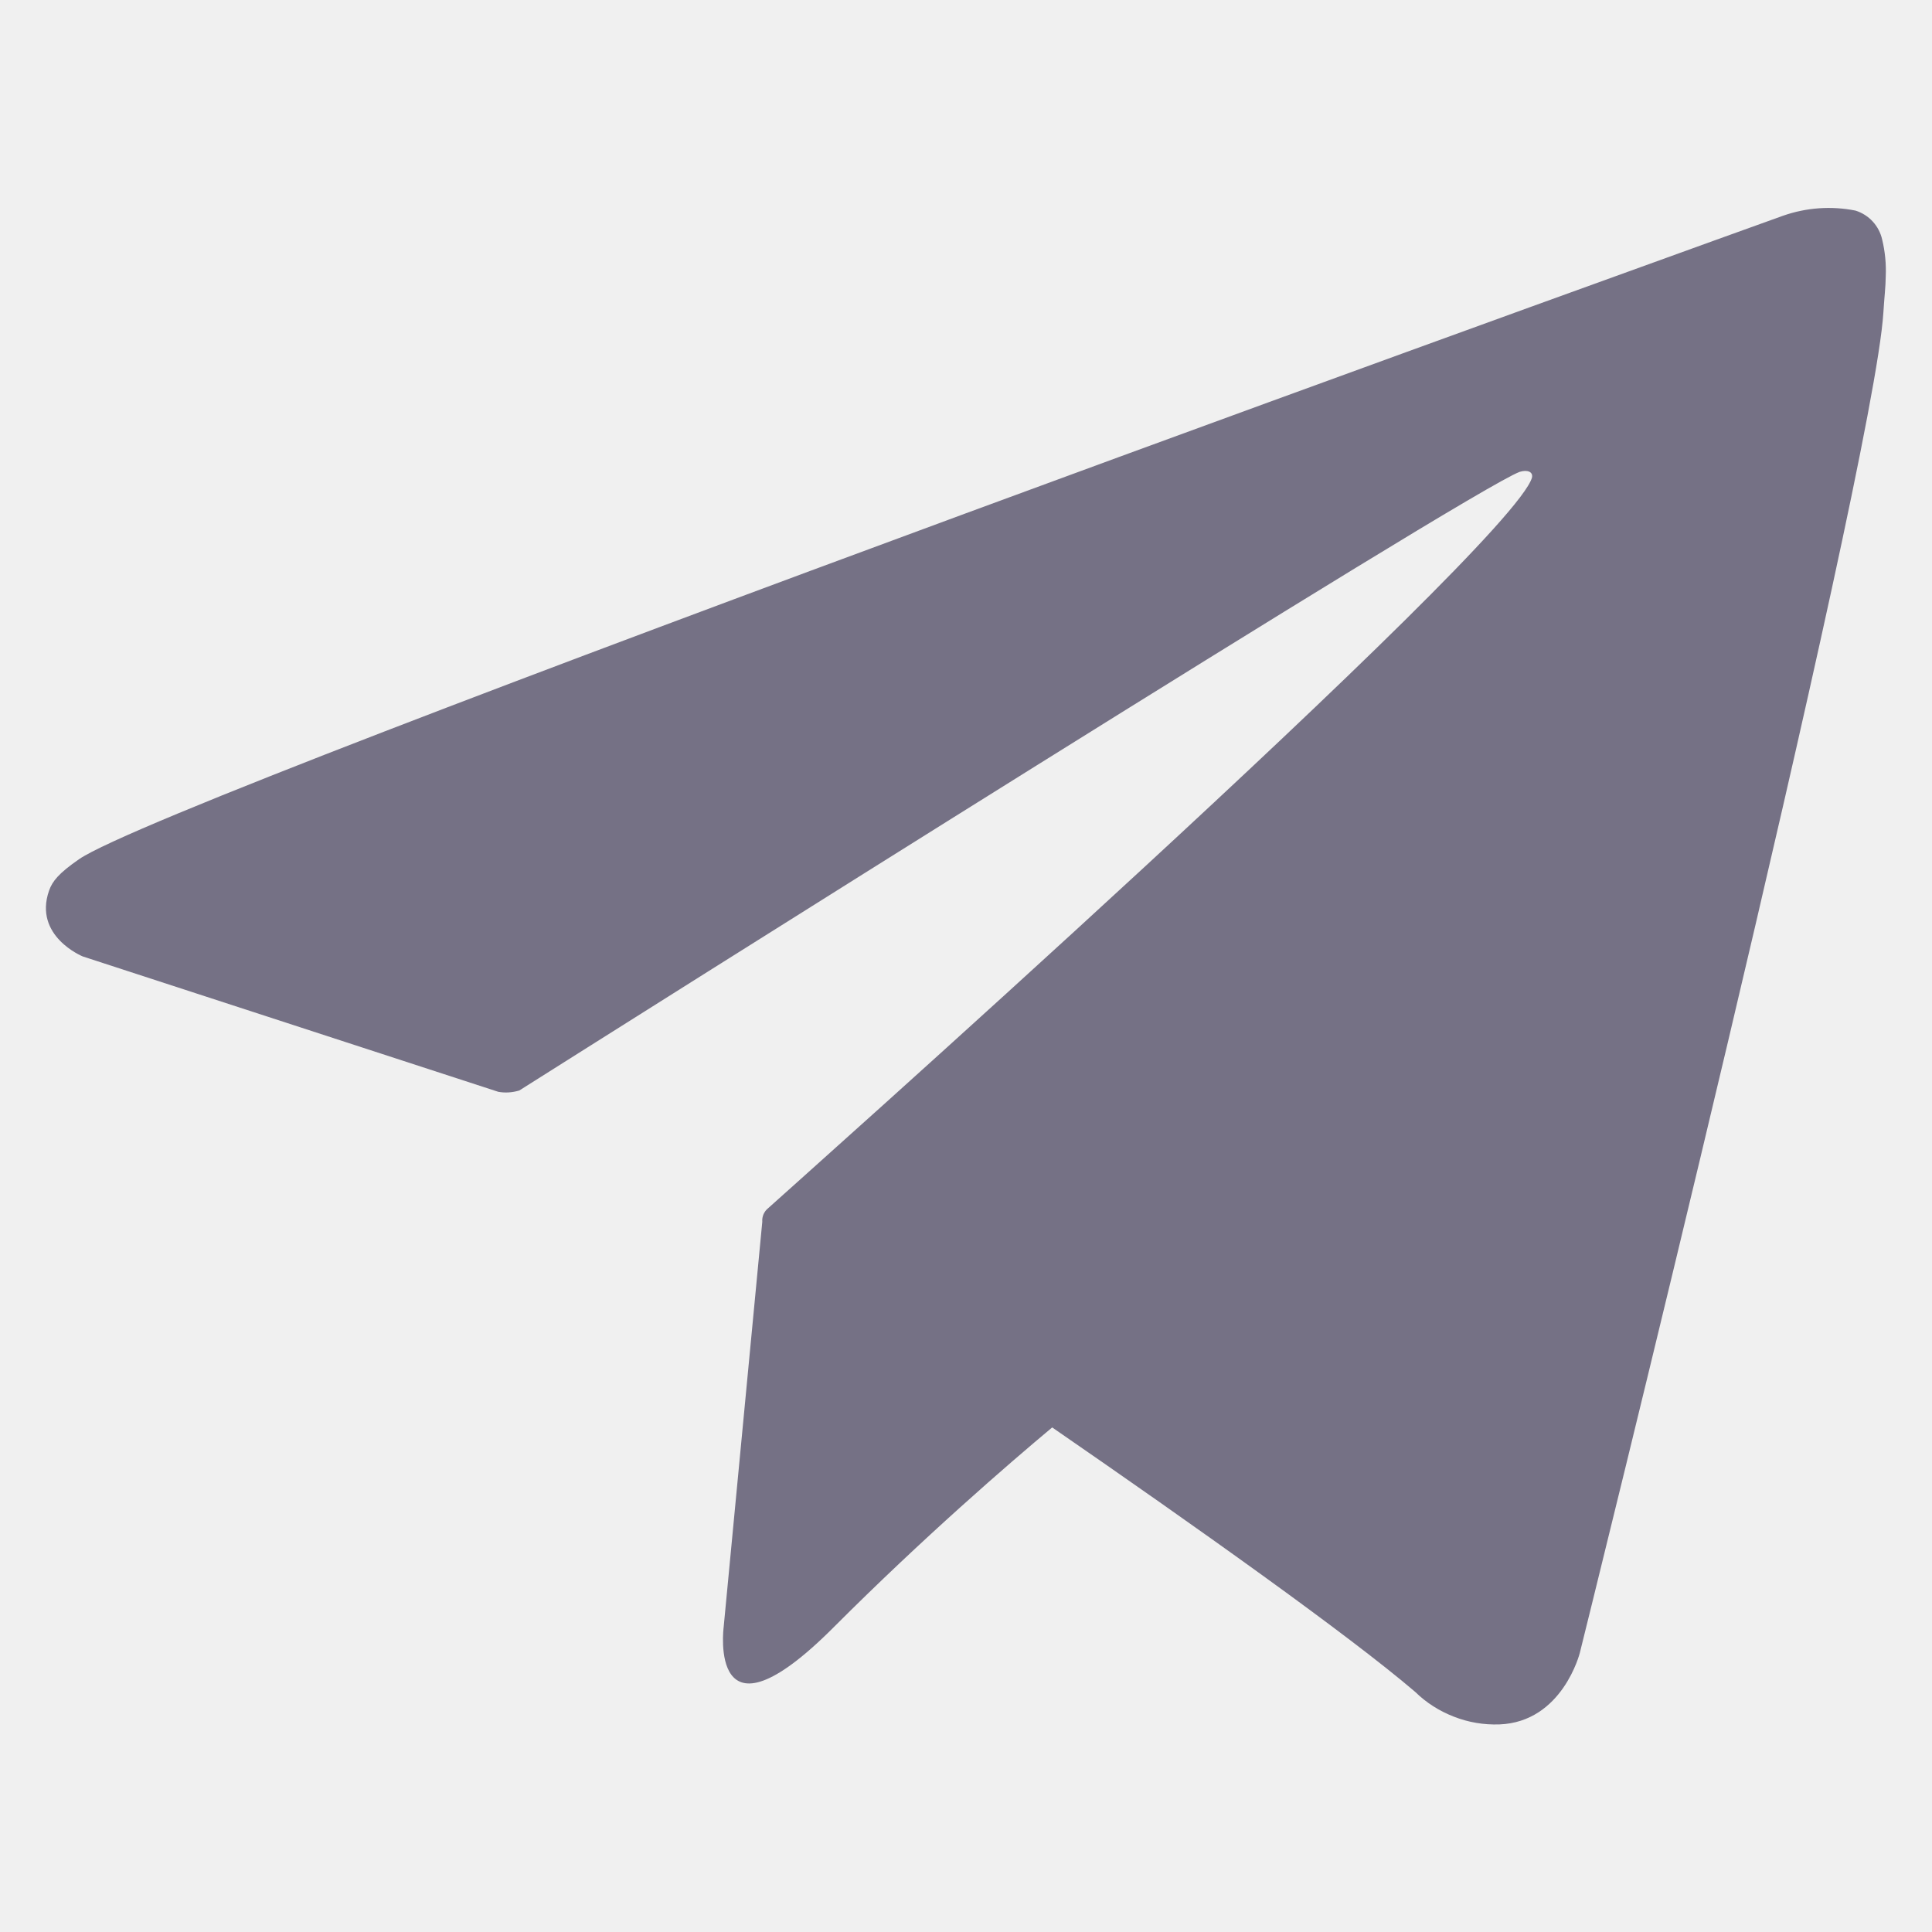
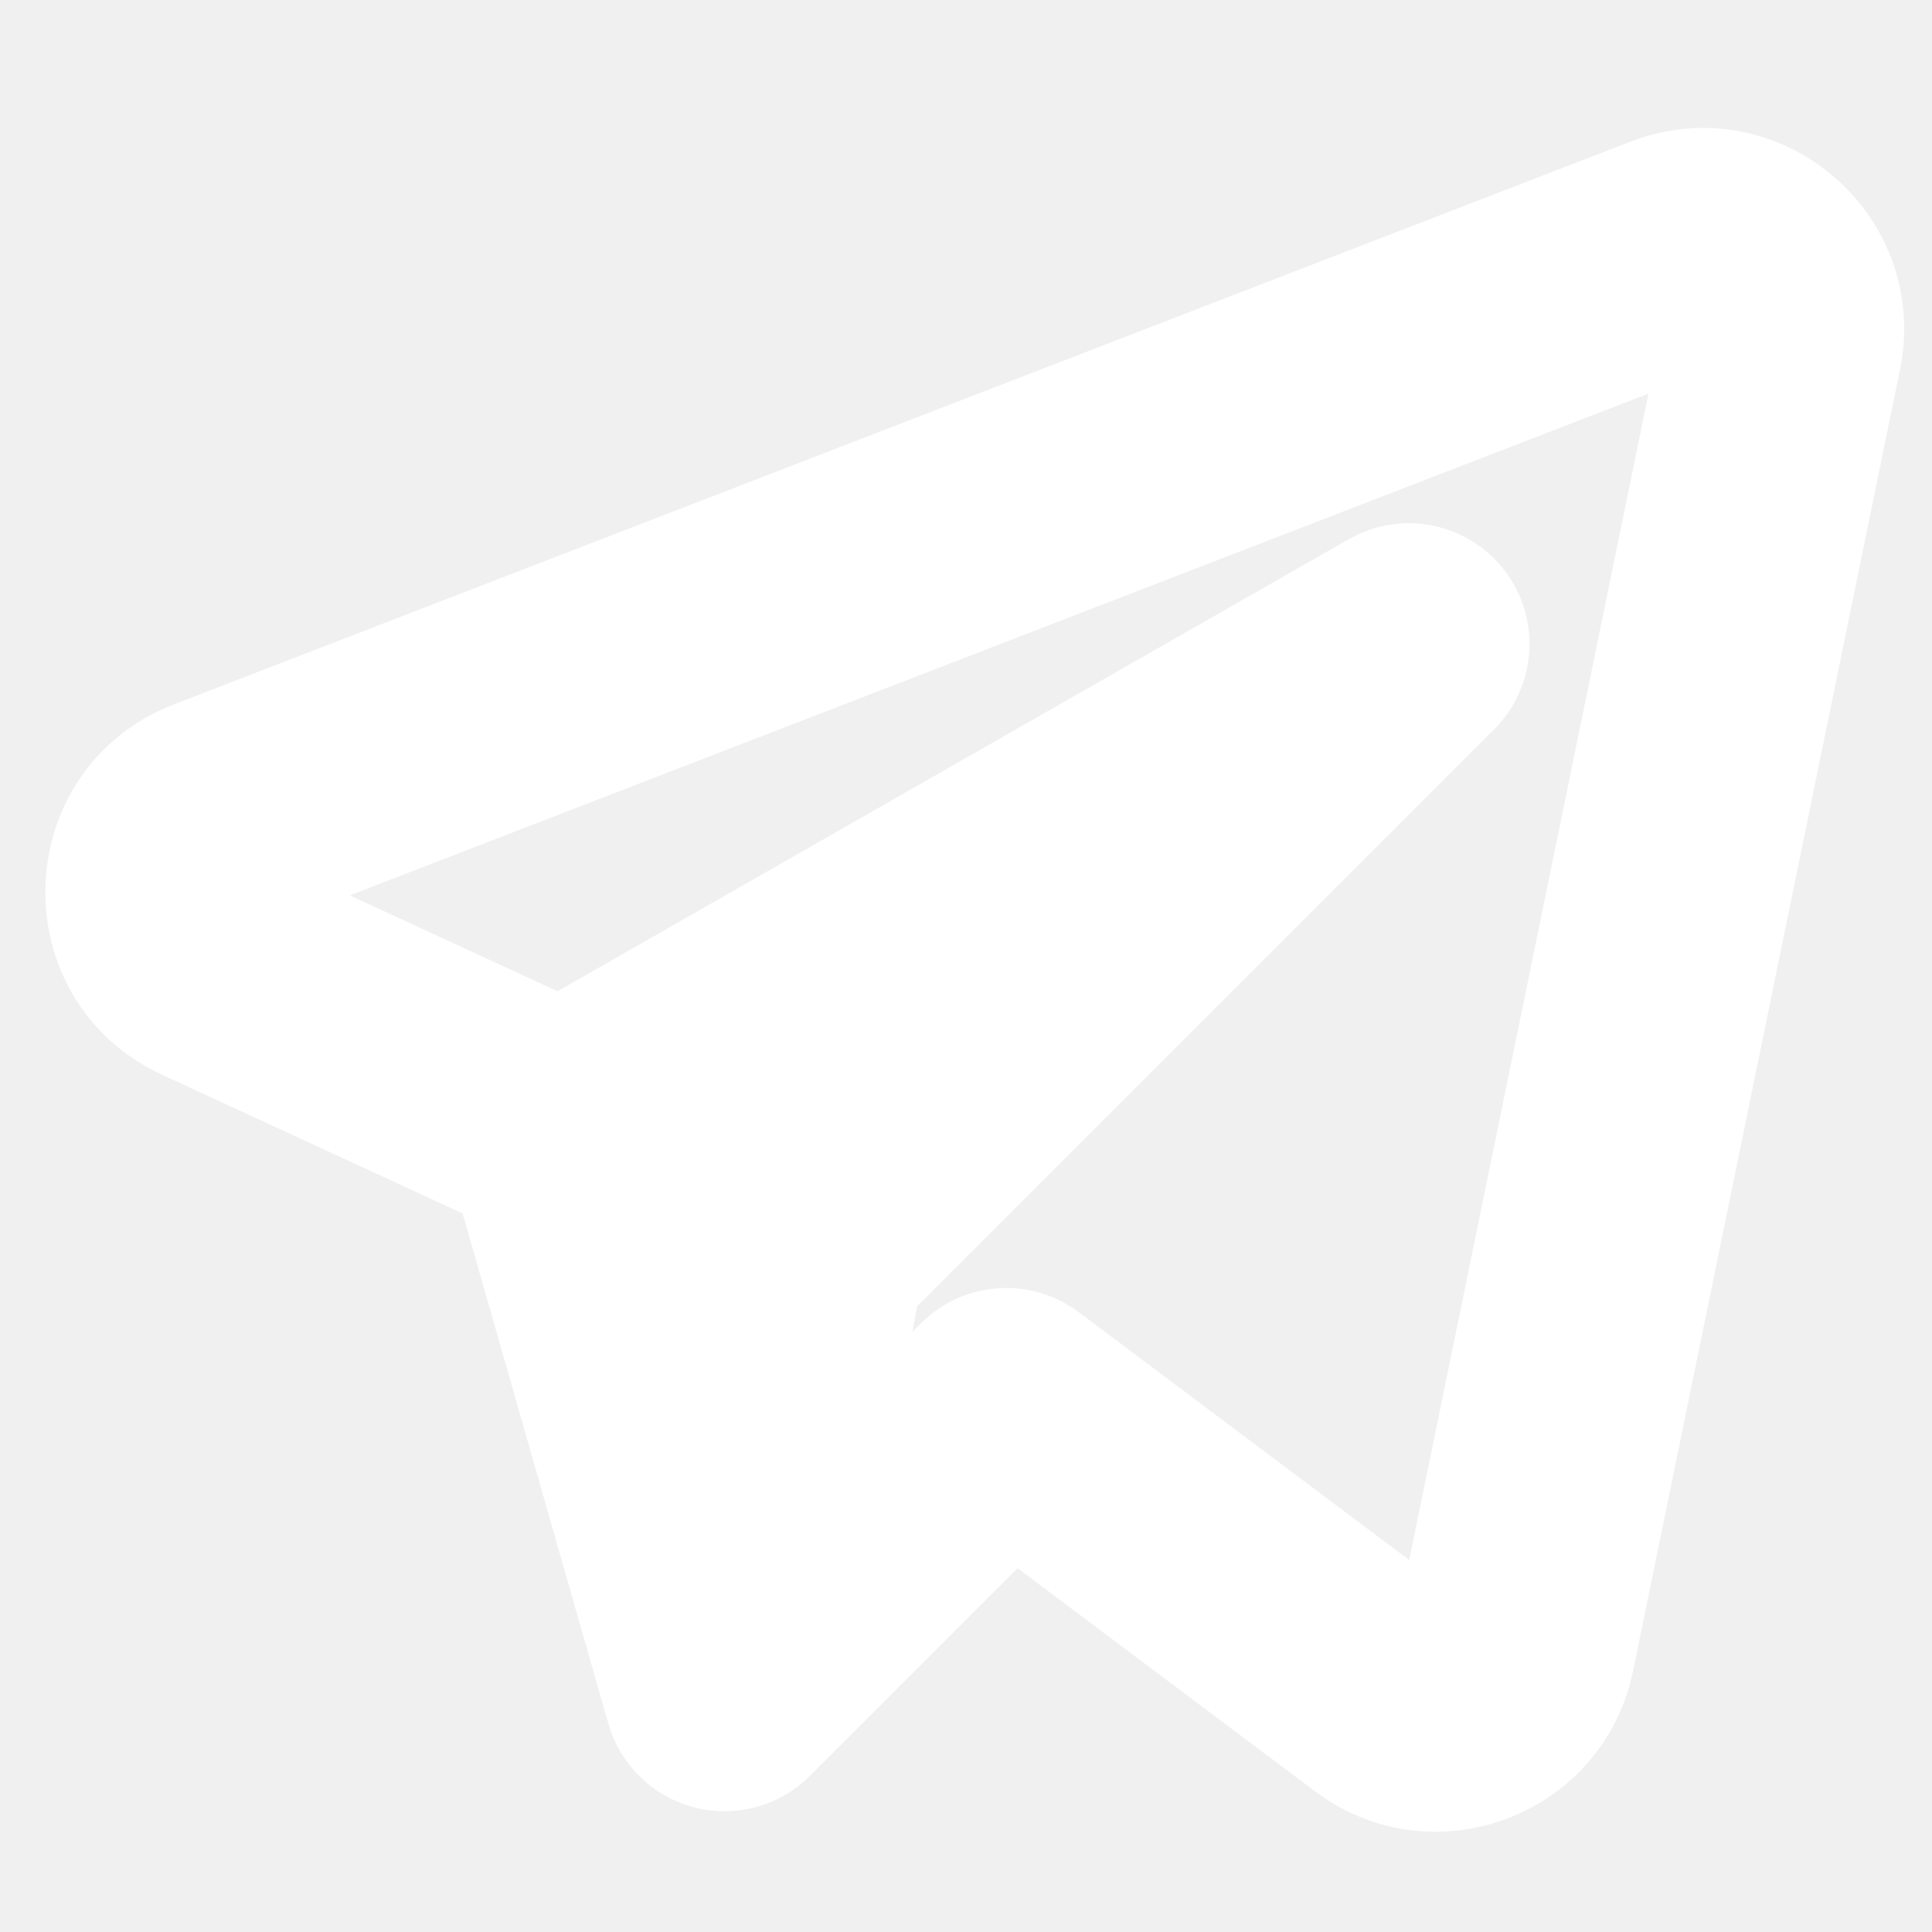
- <svg xmlns="http://www.w3.org/2000/svg" width="18" height="18" viewBox="0 0 18 18" fill="none">
-   <g clip-path="url(#clip0_702_32822)">
-     <path d="M17.536 2.233C17.522 2.17 17.492 2.112 17.448 2.064C17.404 2.016 17.348 1.981 17.287 1.962C17.061 1.917 16.829 1.934 16.612 2.01C16.612 2.01 1.592 7.408 0.735 8.006C0.549 8.135 0.488 8.209 0.457 8.298C0.309 8.723 0.771 8.911 0.771 8.911L4.642 10.172C4.707 10.184 4.774 10.179 4.838 10.16C5.718 9.604 13.698 4.565 14.159 4.396C14.231 4.374 14.285 4.396 14.273 4.45C14.085 5.096 7.194 11.22 7.156 11.257C7.137 11.272 7.123 11.292 7.113 11.314C7.104 11.336 7.1 11.36 7.102 11.383L6.742 15.161C6.742 15.161 6.591 16.339 7.767 15.161C8.602 14.325 9.402 13.634 9.803 13.299C11.134 14.217 12.567 15.234 13.185 15.763C13.288 15.864 13.411 15.942 13.546 15.994C13.681 16.047 13.825 16.071 13.969 16.066C14.558 16.044 14.719 15.399 14.719 15.399C14.719 15.399 17.455 4.388 17.547 2.912C17.556 2.767 17.568 2.674 17.569 2.575C17.574 2.46 17.563 2.345 17.536 2.233Z" fill="#757185" />
+ <svg xmlns="http://www.w3.org/2000/svg" width="800px" height="800px" viewBox="0 0 24 24" fill="none" stroke="#ffffff">
+   <g id="SVGRepo_bgCarrier" stroke-width="0" />
+   <g id="SVGRepo_tracerCarrier" stroke-linecap="round" stroke-linejoin="round" />
+   <g id="SVGRepo_iconCarrier">
+     <path fill-rule="evenodd" clip-rule="evenodd" d="M23.112 4.494C23.43 2.945 21.907 1.657 20.432 2.227L2.342 9.216C0.695 9.853 0.621 12.157 2.225 12.898L6.165 14.716L8.038 21.275C8.136 21.615 8.406 21.879 8.749 21.968C9.092 22.057 9.457 21.958 9.707 21.707L12.594 18.82L16.637 21.853C17.811 22.733 19.502 22.092 19.797 20.655L23.112 4.494ZM3.063 11.082L21.152 4.093L17.837 20.253L13.1 16.7C12.702 16.401 12.145 16.441 11.793 16.793L10.556 18.029L10.928 15.986L18.207 8.707C18.561 8.353 18.599 7.791 18.295 7.393C17.991 6.995 17.439 6.883 17.004 7.132L6.951 12.876L3.063 11.082ZM8.177 14.479L8.783 16.602L9.016 15.321C9.053 15.121 9.149 14.937 9.293 14.793L11.513 12.573L8.177 14.479Z" fill="#ffffff" />
  </g>
-   <defs>
-     <clipPath id="clip0_702_32822">
-       <rect width="17.143" height="17.143" fill="white" transform="translate(0.427734 0.428711)" />
-     </clipPath>
-   </defs>
</svg>
